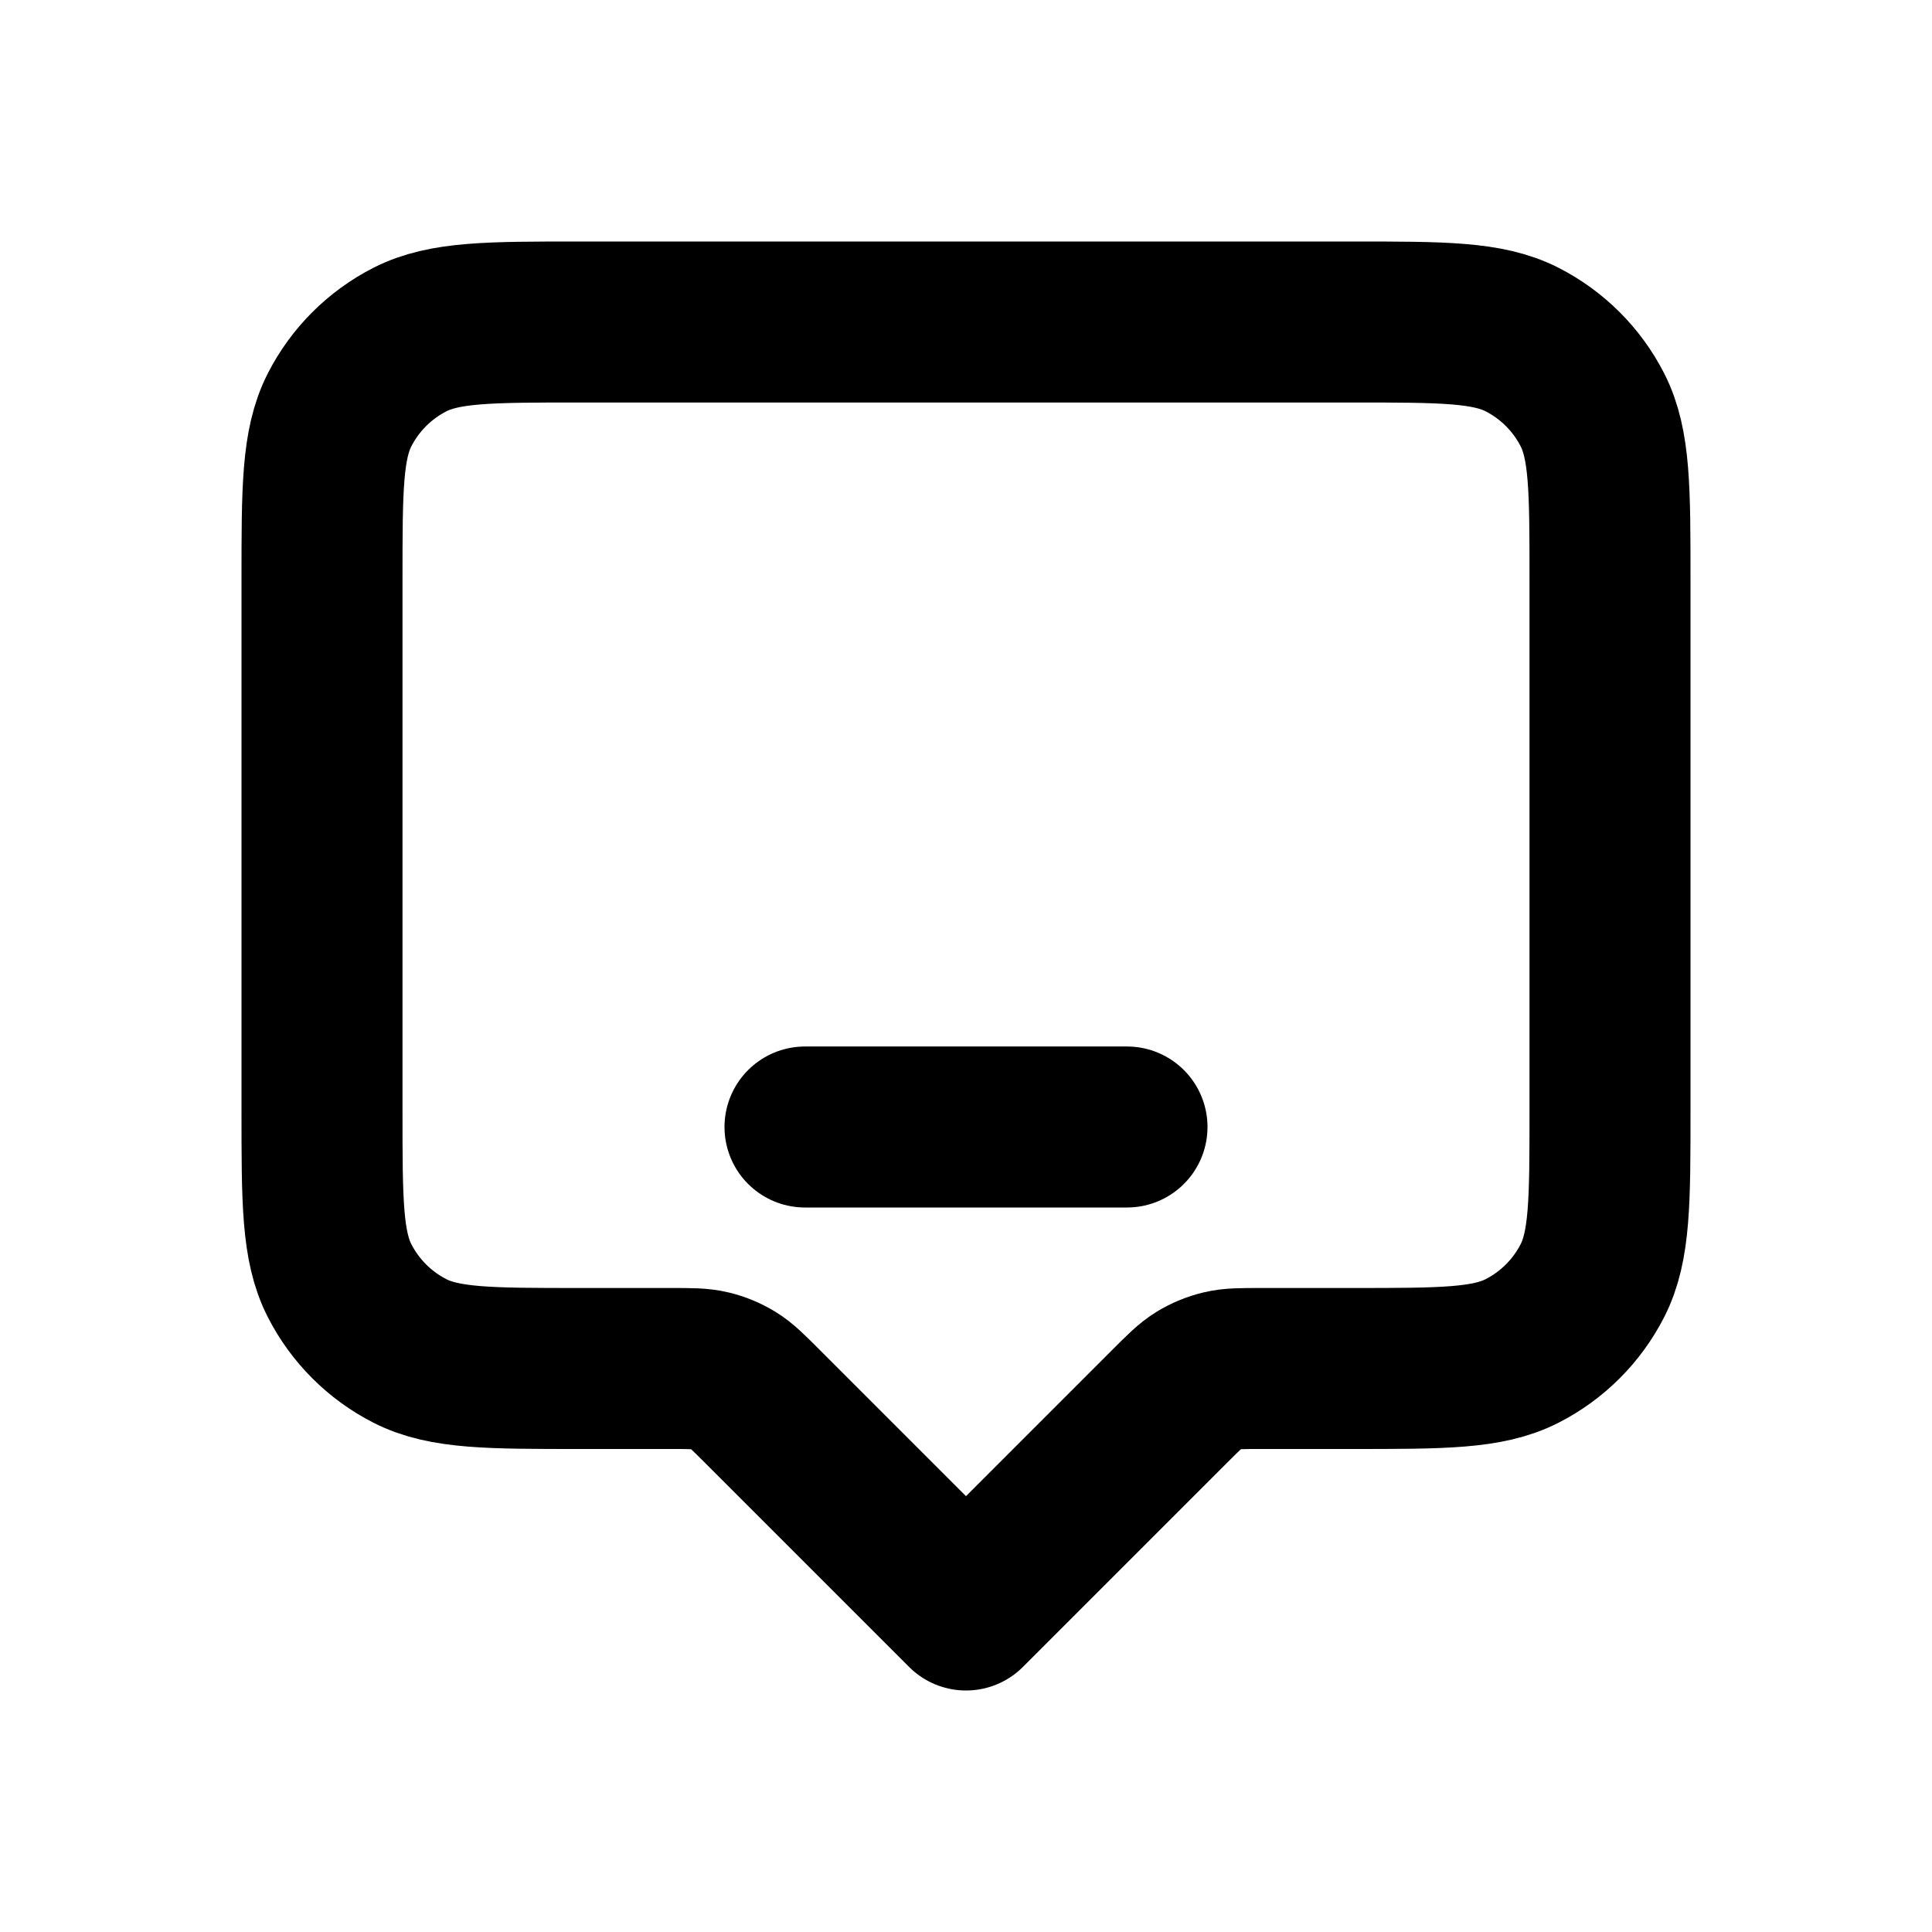
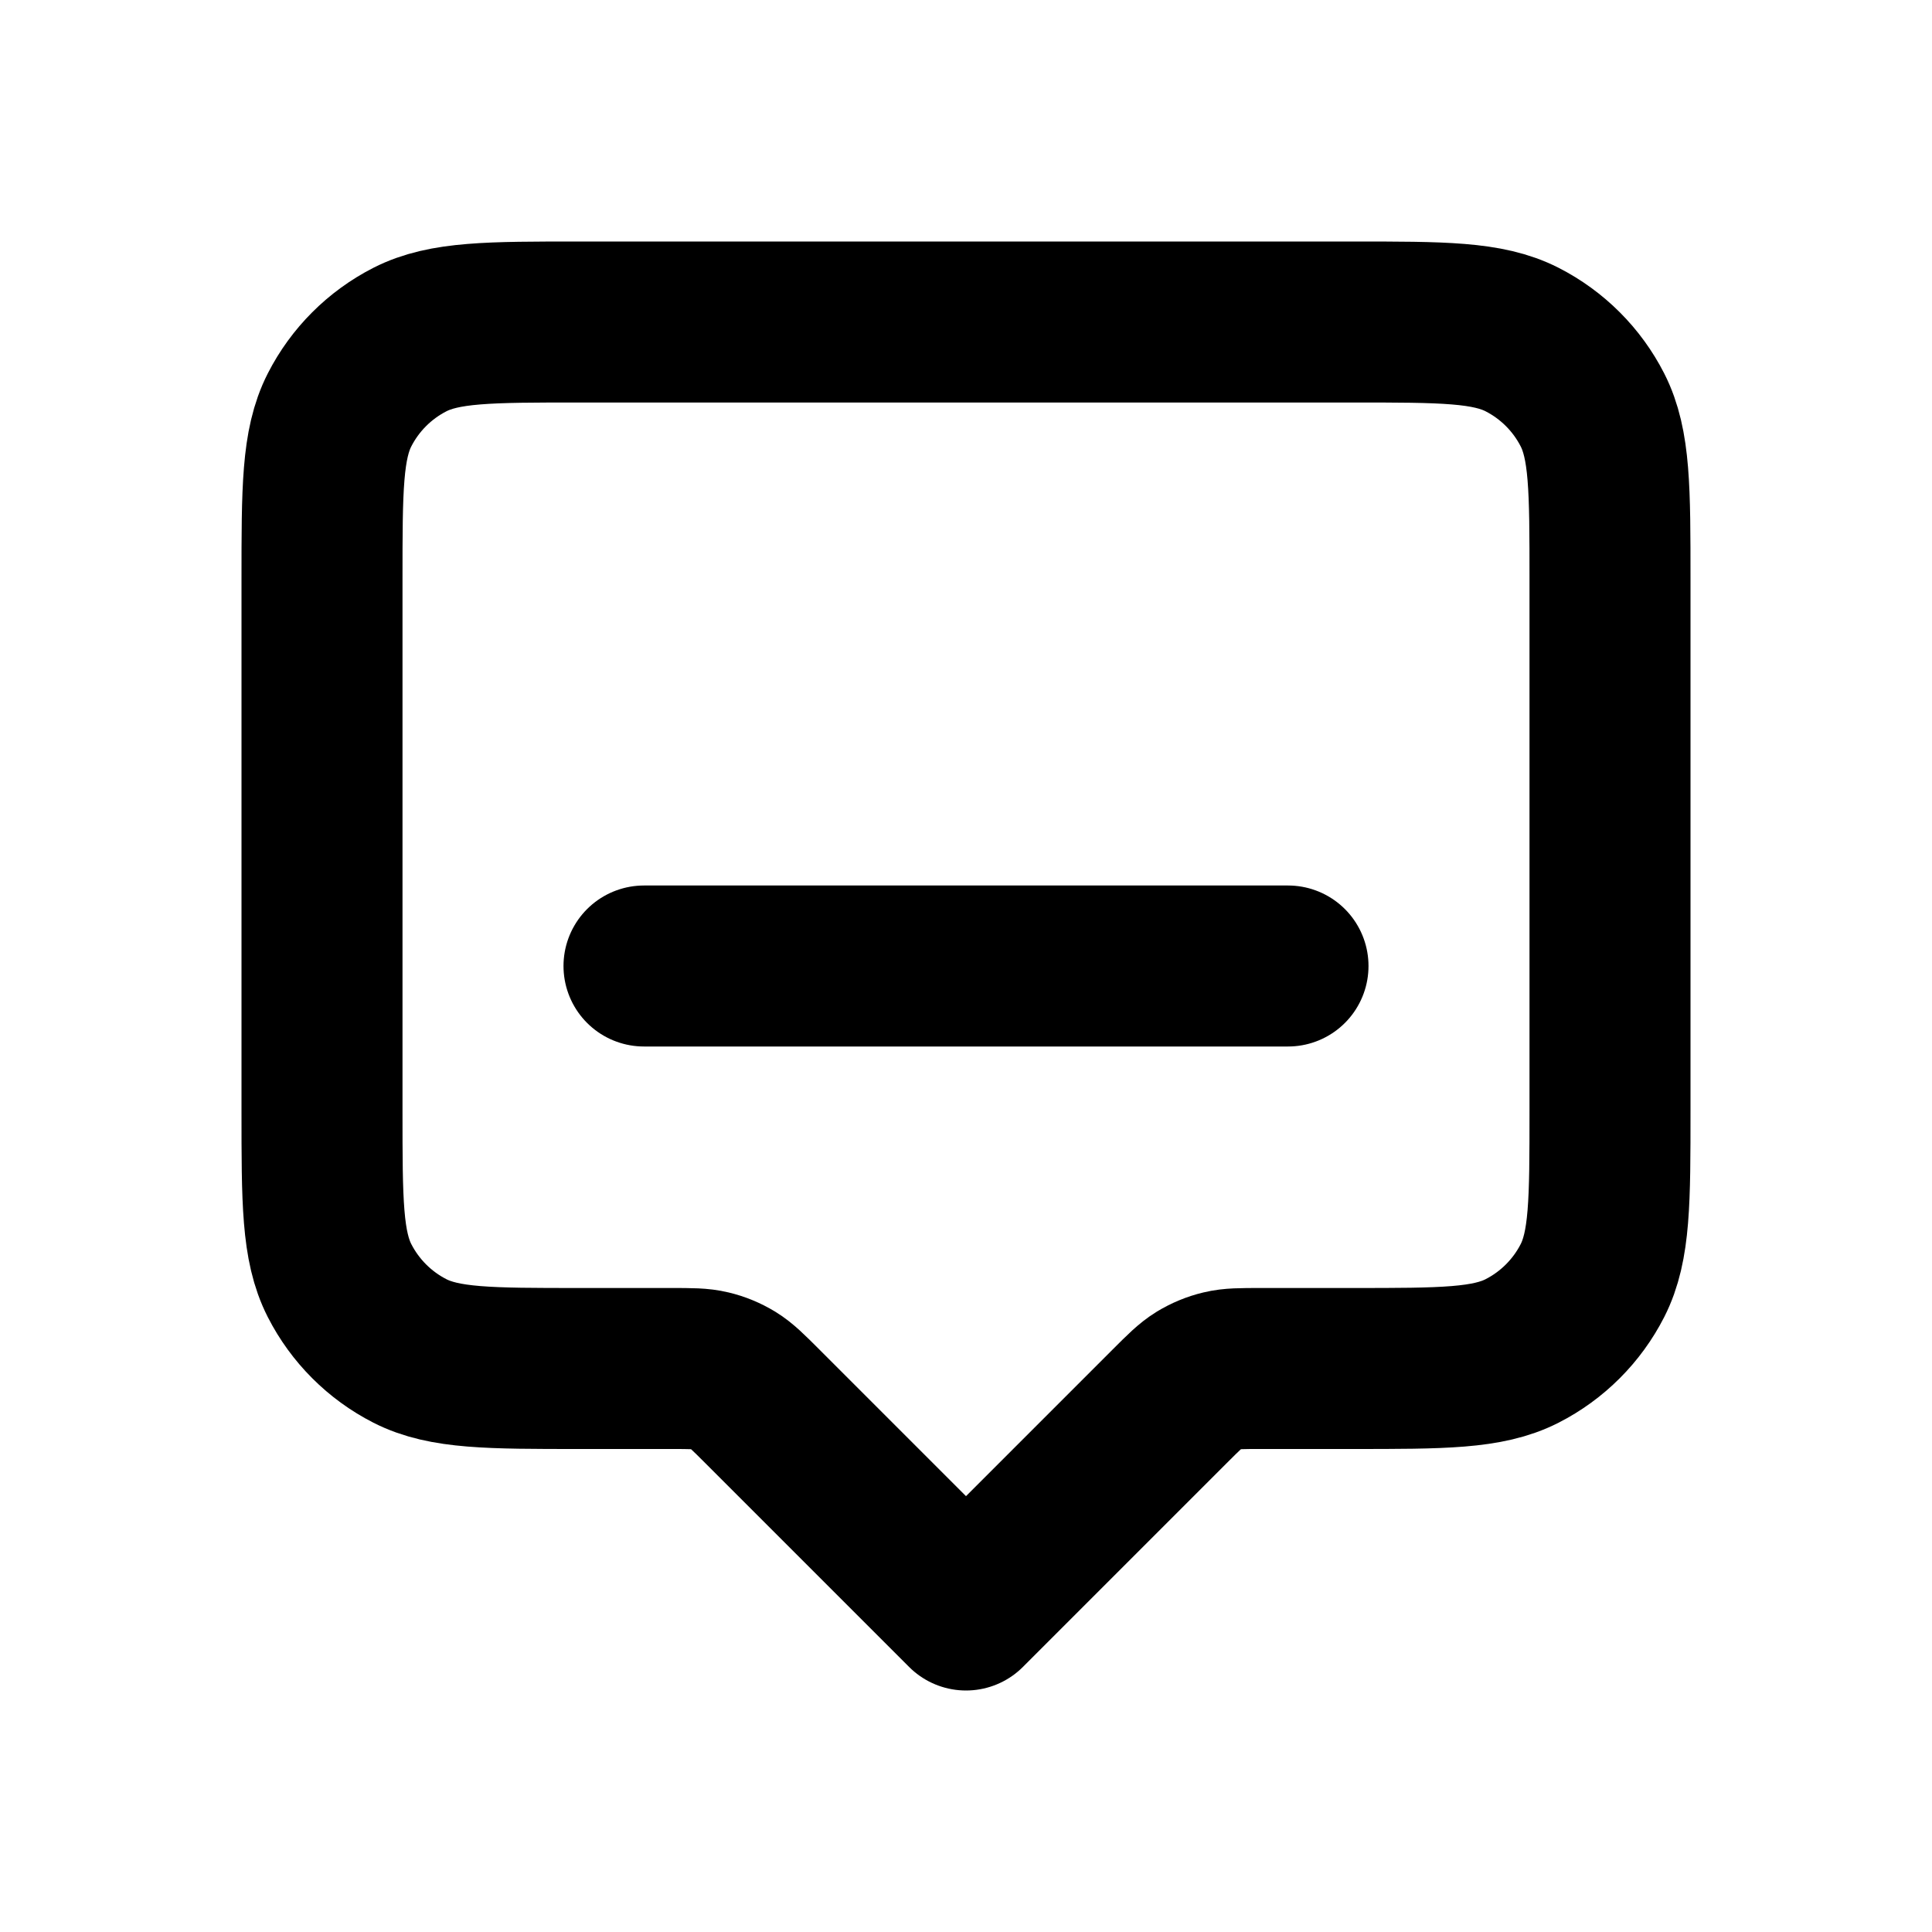
<svg xmlns="http://www.w3.org/2000/svg" width="800px" height="800px" viewBox="0 0 24 24" fill="none">
  <path d="M4 7.2C4 6.08 4 5.52 4.218 5.092C4.41 4.716 4.716 4.41 5.092 4.218C5.52 4 6.08 4 7.2 4H16.8C17.92 4 18.48 4 18.908 4.218C19.284 4.41 19.59 4.716 19.782 5.092C20 5.52 20 6.08 20 7.2V13.8C20 14.92 20 15.48 19.782 15.908C19.59 16.284 19.284 16.59 18.908 16.782C18.48 17 17.92 17 16.8 17H15.663C15.418 17 15.296 17 15.181 17.028C15.079 17.052 14.981 17.093 14.892 17.147C14.791 17.209 14.704 17.296 14.531 17.469L12 20L9.469 17.469C9.296 17.296 9.209 17.209 9.108 17.147C9.019 17.093 8.921 17.052 8.819 17.028C8.704 17 8.582 17 8.337 17H7.2C6.08 17 5.52 17 5.092 16.782C4.716 16.59 4.41 16.284 4.218 15.908C4 15.48 4 14.92 4 13.8V7.2Z" stroke="#000000" stroke-width="2" stroke-linecap="round" stroke-linejoin="round" />
-   <path d="M10 14H14" stroke="#000000" stroke-width="2" stroke-linecap="round" stroke-linejoin="round" />
+   <path d="M8 12H16" stroke="#000000" stroke-width="2" stroke-linecap="round" stroke-linejoin="round" />
</svg>
